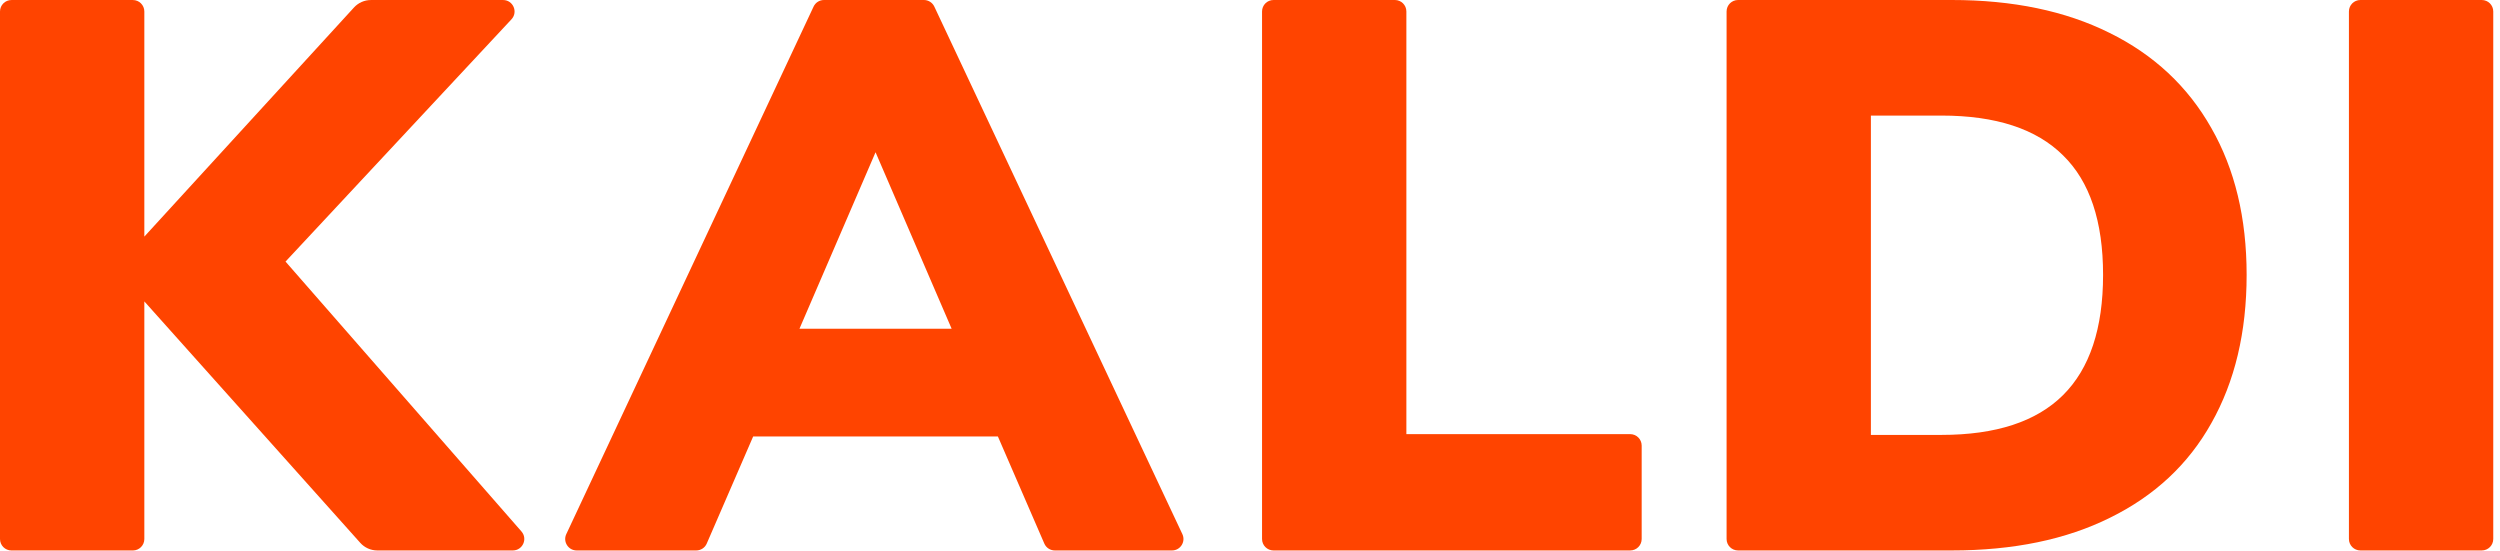
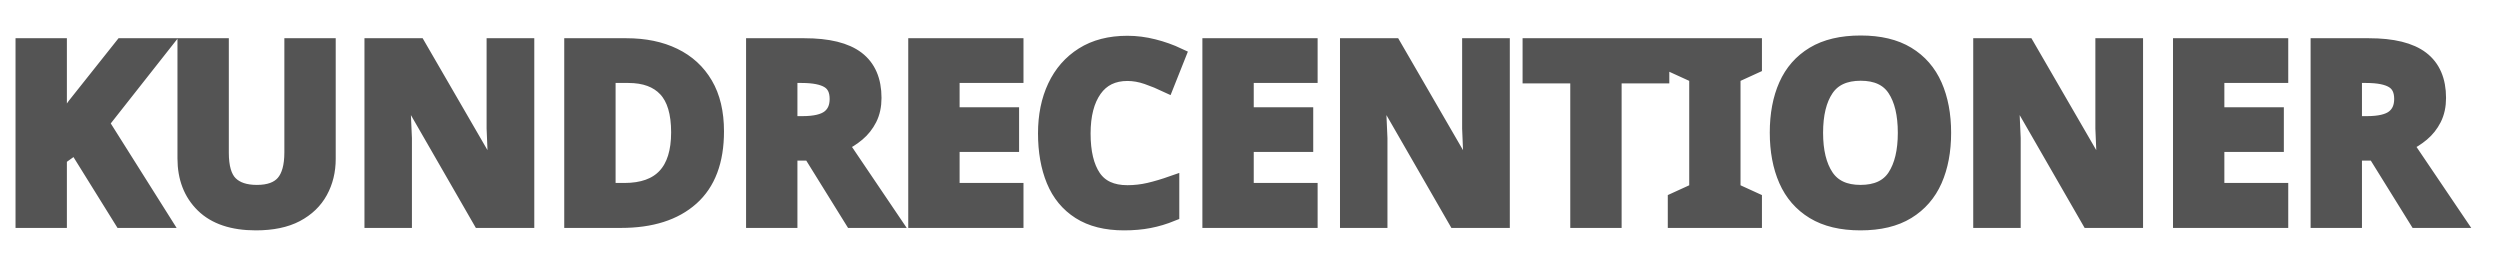
- <svg xmlns="http://www.w3.org/2000/svg" xmlns:xlink="http://www.w3.org/1999/xlink" viewBox="0 0 109 24">
-   <g transform="translate(-1470)">
-     <g style="mix-blend-mode:normal" transform="translate(1470)" fill="#f40">
-       <use xlink:href="#b" style="mix-blend-mode:normal" />
-       <use xlink:href="#c" style="mix-blend-mode:normal" />
-       <use xlink:href="#d" style="mix-blend-mode:normal" />
-       <use xlink:href="#e" style="mix-blend-mode:normal" />
-       <use xlink:href="#f" style="mix-blend-mode:normal" />
+ <svg xmlns="http://www.w3.org/2000/svg" width="702" height="77">
+   <g>
+     <rect fill="none" id="canvas_background" height="79" width="704" y="-1" x="-1" />
+     <g display="none" overflow="visible" y="0" x="0" height="100%" width="100%" id="canvasGrid">
+       <rect fill="url(#gridpattern)" stroke-width="0" y="0" x="0" height="100%" width="100%" />
    </g>
  </g>
-   <defs>
-     <path id="b" d="M22.735 23.171c.283.323.053.829-.376.829h-5.907c-.285 0-.556-.121-.745-.333l-9.414-10.526v10.36c0 .276-.224.5-.5.5h-5.293c-.276 0-.5-.224-.5-.5v-23c0-.276.224-.5.5-.5h5.293c.276 0 .5.224.5.5v9.815l9.141-9.99c.19-.207.457-.325.738-.325h5.762c.437 0 .664.521.366.841l-9.851 10.563 10.287 11.767z" />
-     <path id="c" d="M45.991 24c-.199 0-.38-.118-.459-.301l-2.024-4.669h-10.67l-2.024 4.669c-.079.183-.259.301-.459.301h-5.212c-.366 0-.608-.381-.453-.712l10.782-23c.082-.176.259-.288.453-.288h4.358c.194 0 .37.112.453.287l10.815 23c.156.332-.086.713-.452.713h-5.108zm-11.135-9.668h6.635l-3.317-7.694-3.317 7.694z" />
-     <path id="d" d="M55.525 24c-.276 0-.5-.224-.5-.5v-23c0-.276.224-.5.5-.5h5.293c.276 0 .5.224.5.5v18.428h9.759c.276 0 .5.224.5.5v4.072c0 .276-.224.5-.5.5h-15.552z" />
-     <path id="e" d="M75.279.5c0-.276.224-.5.5-.5h9.315c2.667 0 4.959.477 6.874 1.43 1.938.953 3.42 2.338 4.446 4.153 1.026 1.793 1.539 3.926 1.539 6.4 0 2.496-.513 4.652-1.539 6.468-1.003 1.793-2.474 3.166-4.412 4.119-1.915.953-4.218 1.43-6.908 1.43h-9.315c-.276 0-.5-.224-.5-.5v-23zm9.37 18.462c2.371 0 4.138-.579 5.301-1.736 1.163-1.157 1.744-2.905 1.744-5.242 0-2.338-.581-4.074-1.744-5.209-1.163-1.157-2.93-1.736-5.301-1.736h-3.078v13.923h3.078z" />
-     <path id="f" d="M102.913 24c-.276 0-.5-.224-.5-.5v-23c0-.276.224-.5.5-.5h5.293c.276 0 .5.224.5.5v23c0 .276-.224.5-.5.5h-5.293z" />
-   </defs>
+   <g>
+     <text font-weight="bold" stroke="#545454" xml:space="preserve" text-anchor="start" font-family="Oswald, sans-serif" font-size="69" id="svg_1" y="62" x="0.156" stroke-width="4" fill="#545454">KUNDRECENTIONER</text>
+   </g>
</svg>
